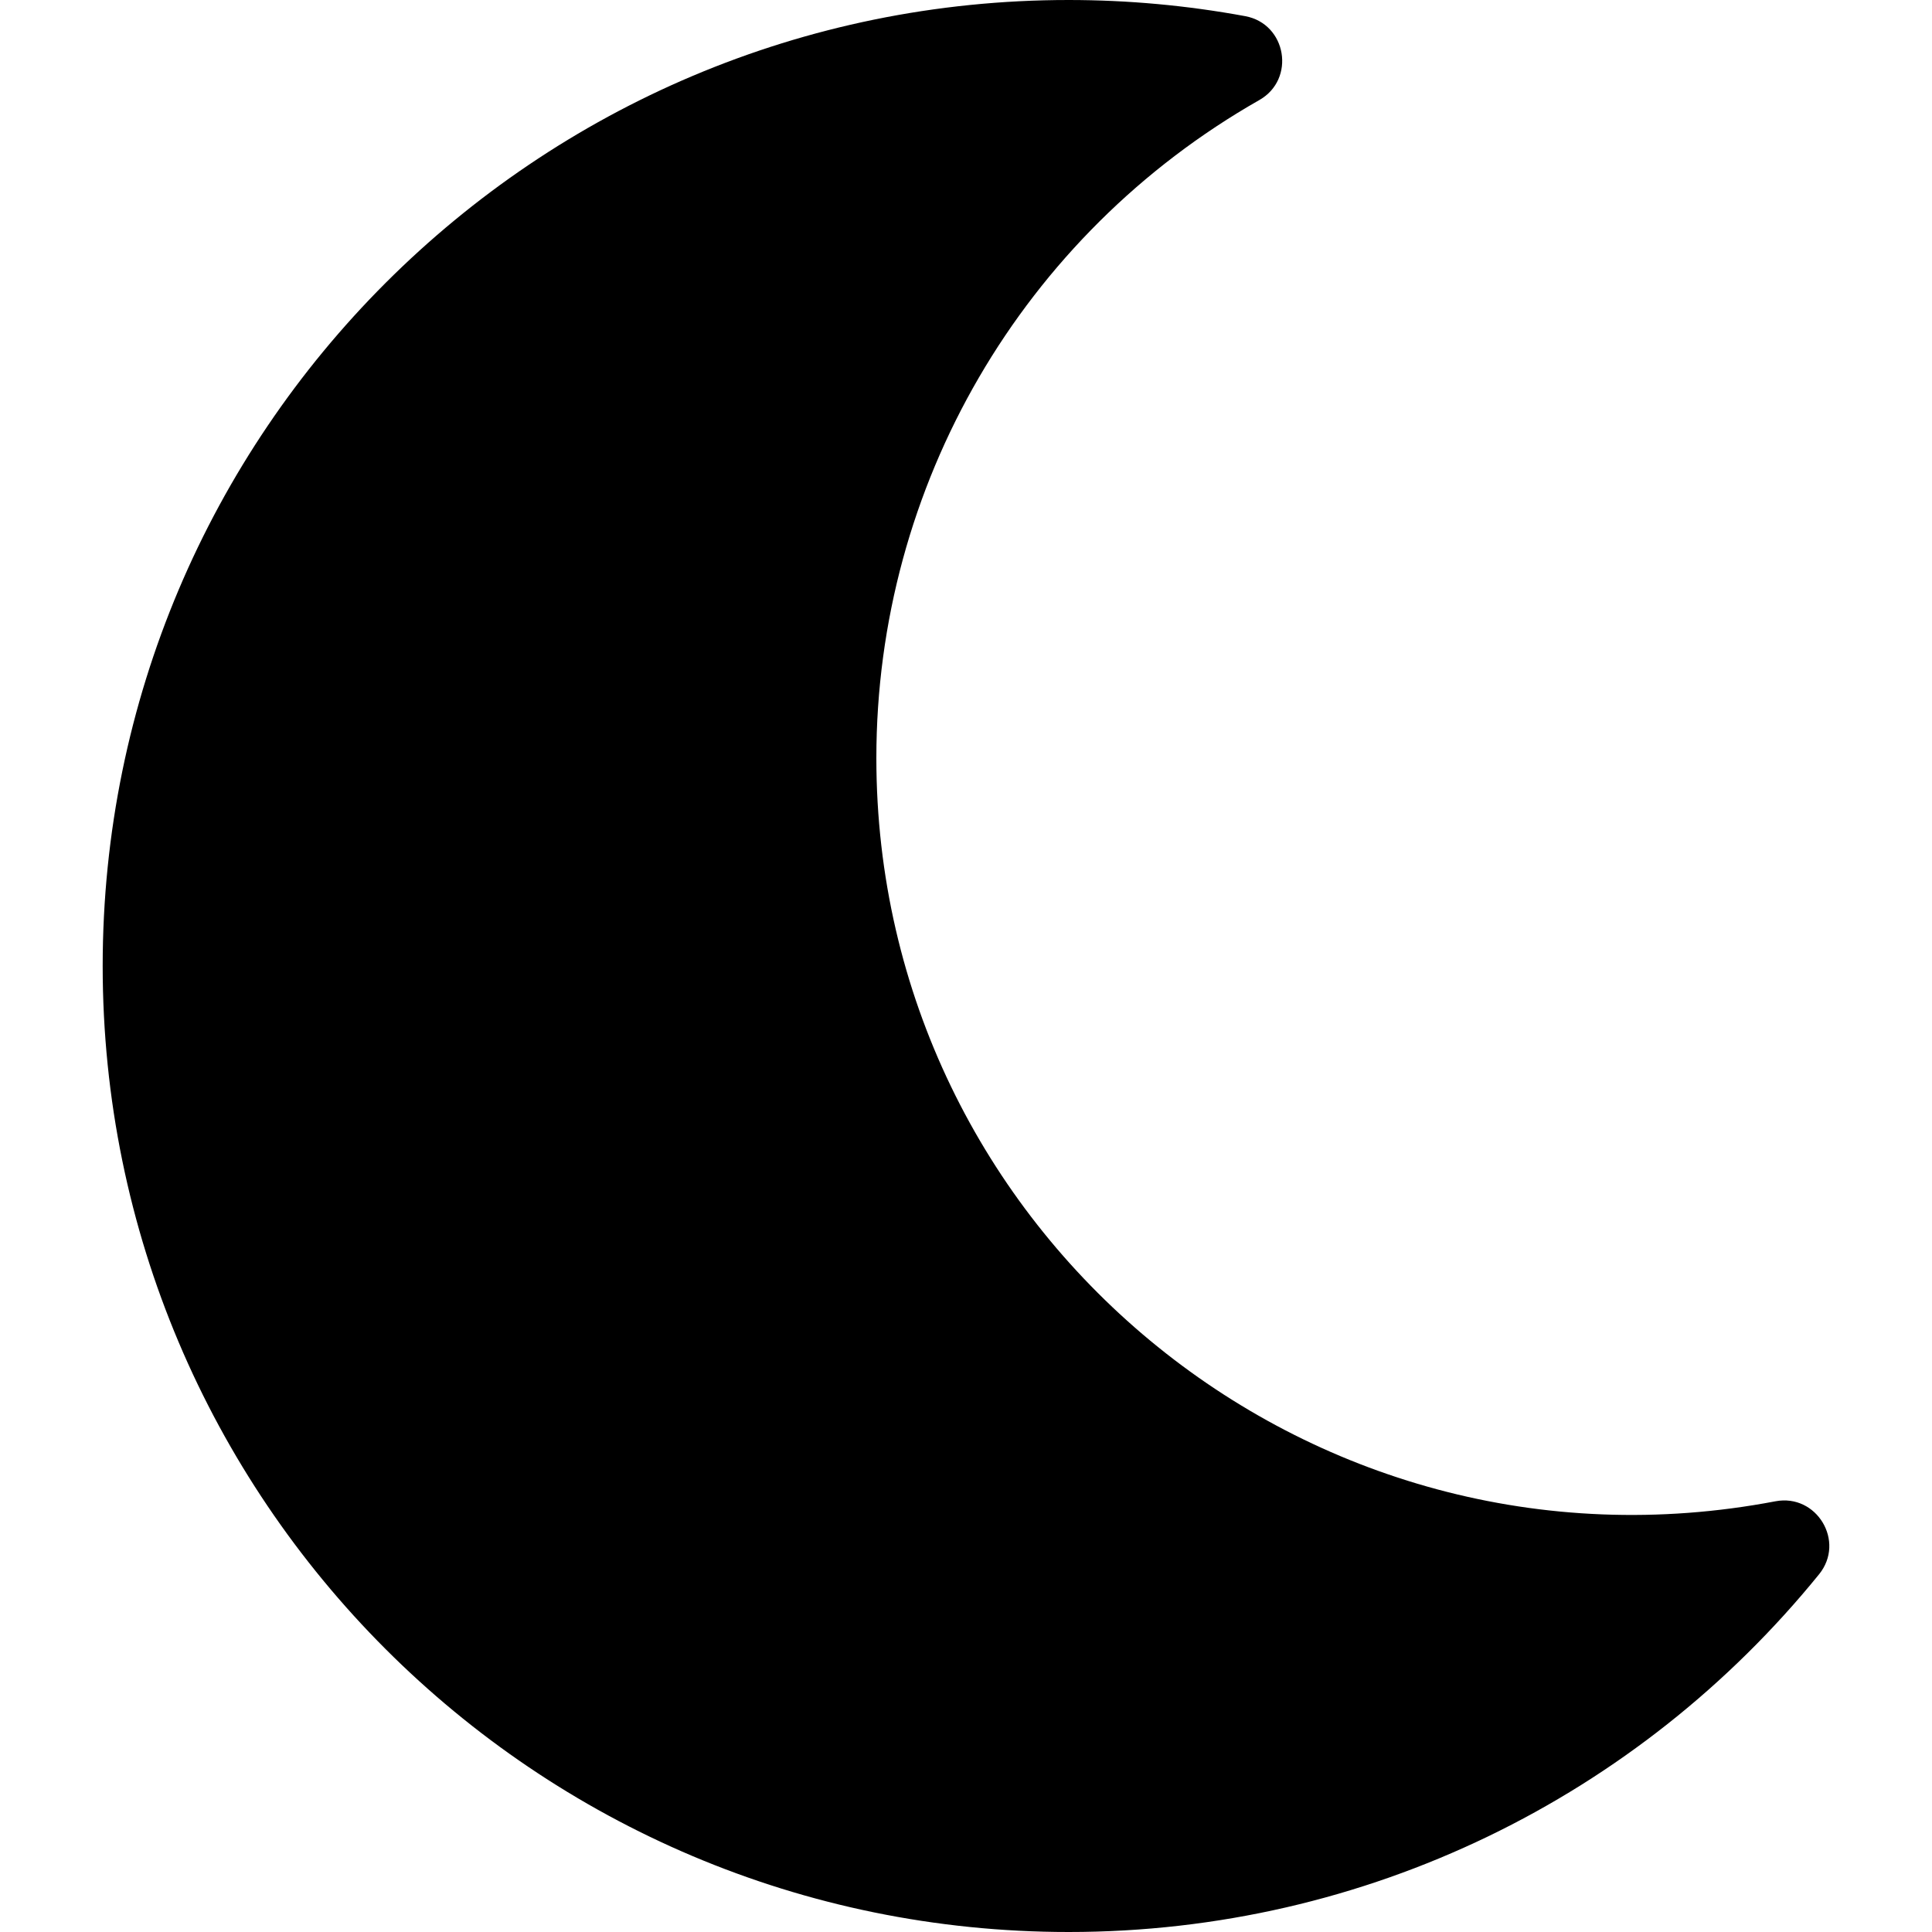
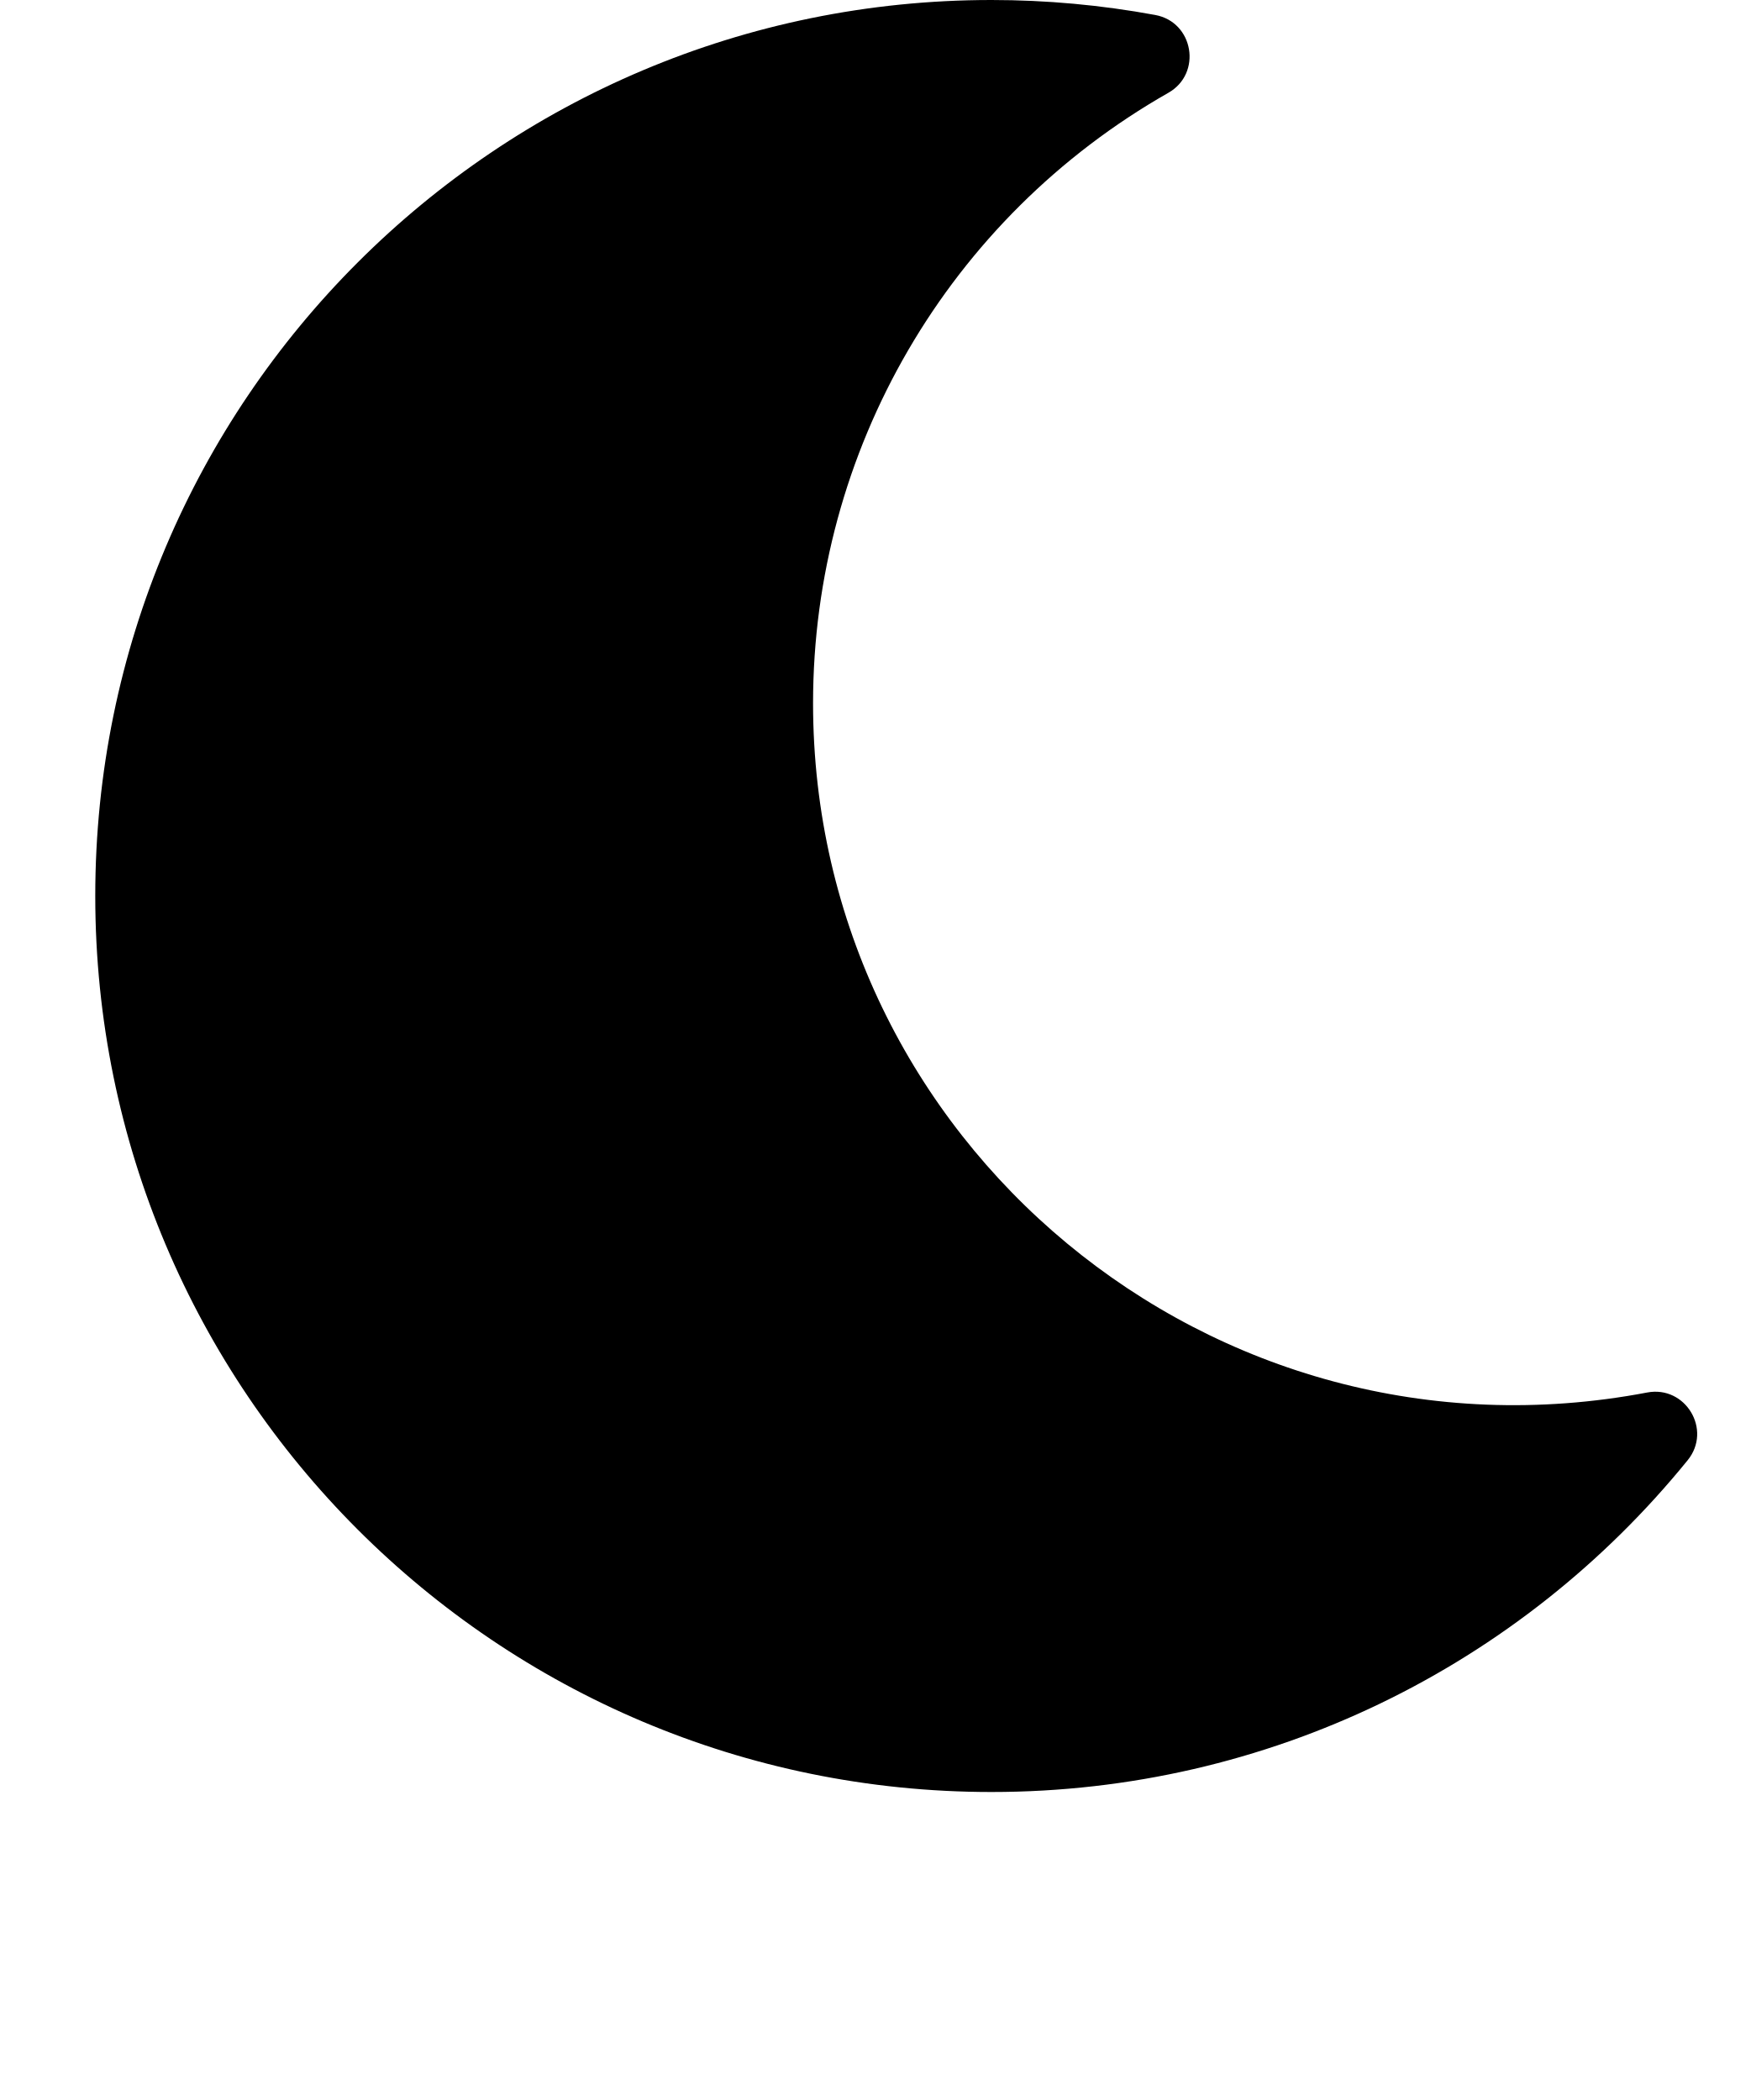
- <svg xmlns="http://www.w3.org/2000/svg" aria-hidden="true" focusable="false" data-prefix="fas" data-icon="moon" class="svg-inline--fa fa-moon fa-w-16" role="img" viewBox="0 0 512 512">
+ <svg xmlns="http://www.w3.org/2000/svg" aria-hidden="true" focusable="false" data-prefix="fas" data-icon="moon" class="svg-inline--fa fa-moon fa-w-16" role="img" viewBox="0 0 500 600" preserveAspectRatio="xMidYMid meet">
  <path fill="currentColor" d="M283.211 512c78.962 0 151.079-35.925 198.857-94.792 7.068-8.708-.639-21.43-11.562-19.35-124.203 23.654-238.262-71.576-238.262-196.954 0-72.222 38.662-138.635 101.498-174.394 9.686-5.512 7.25-20.197-3.756-22.23A258.156 258.156 0 0 0 283.211 0c-141.309 0-256 114.511-256 256 0 141.309 114.511 256 256 256z" />
</svg>
